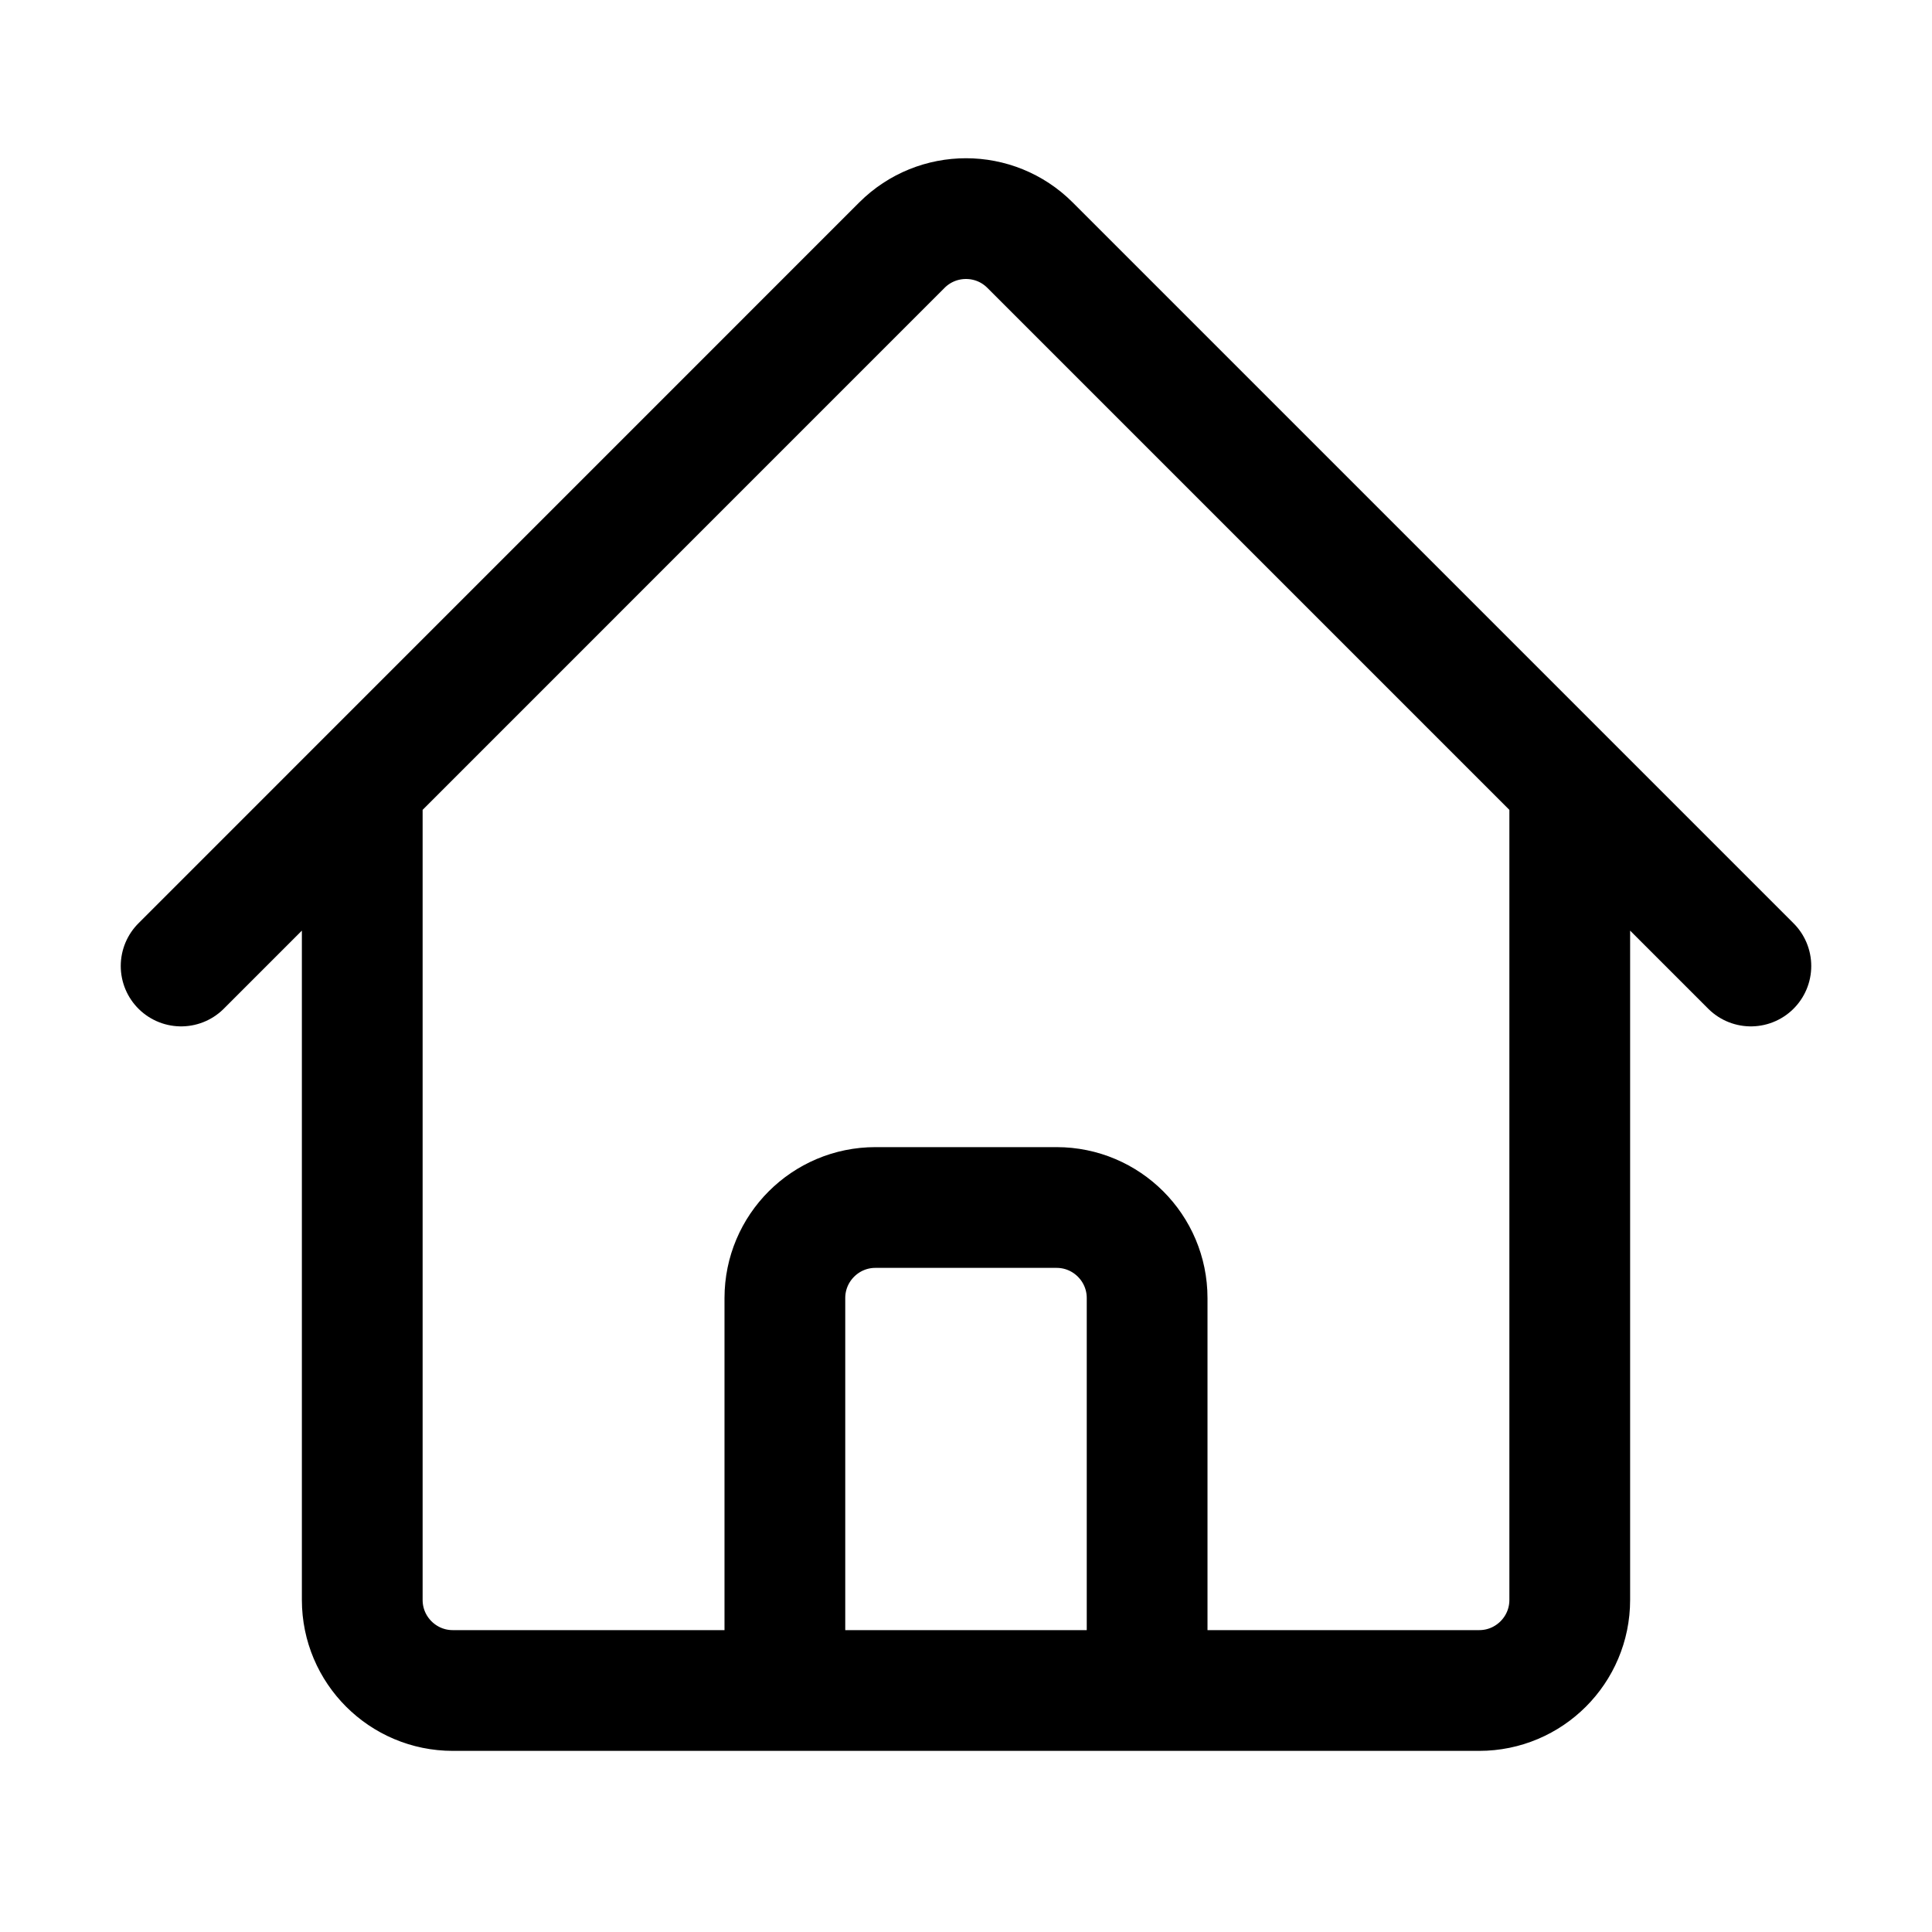
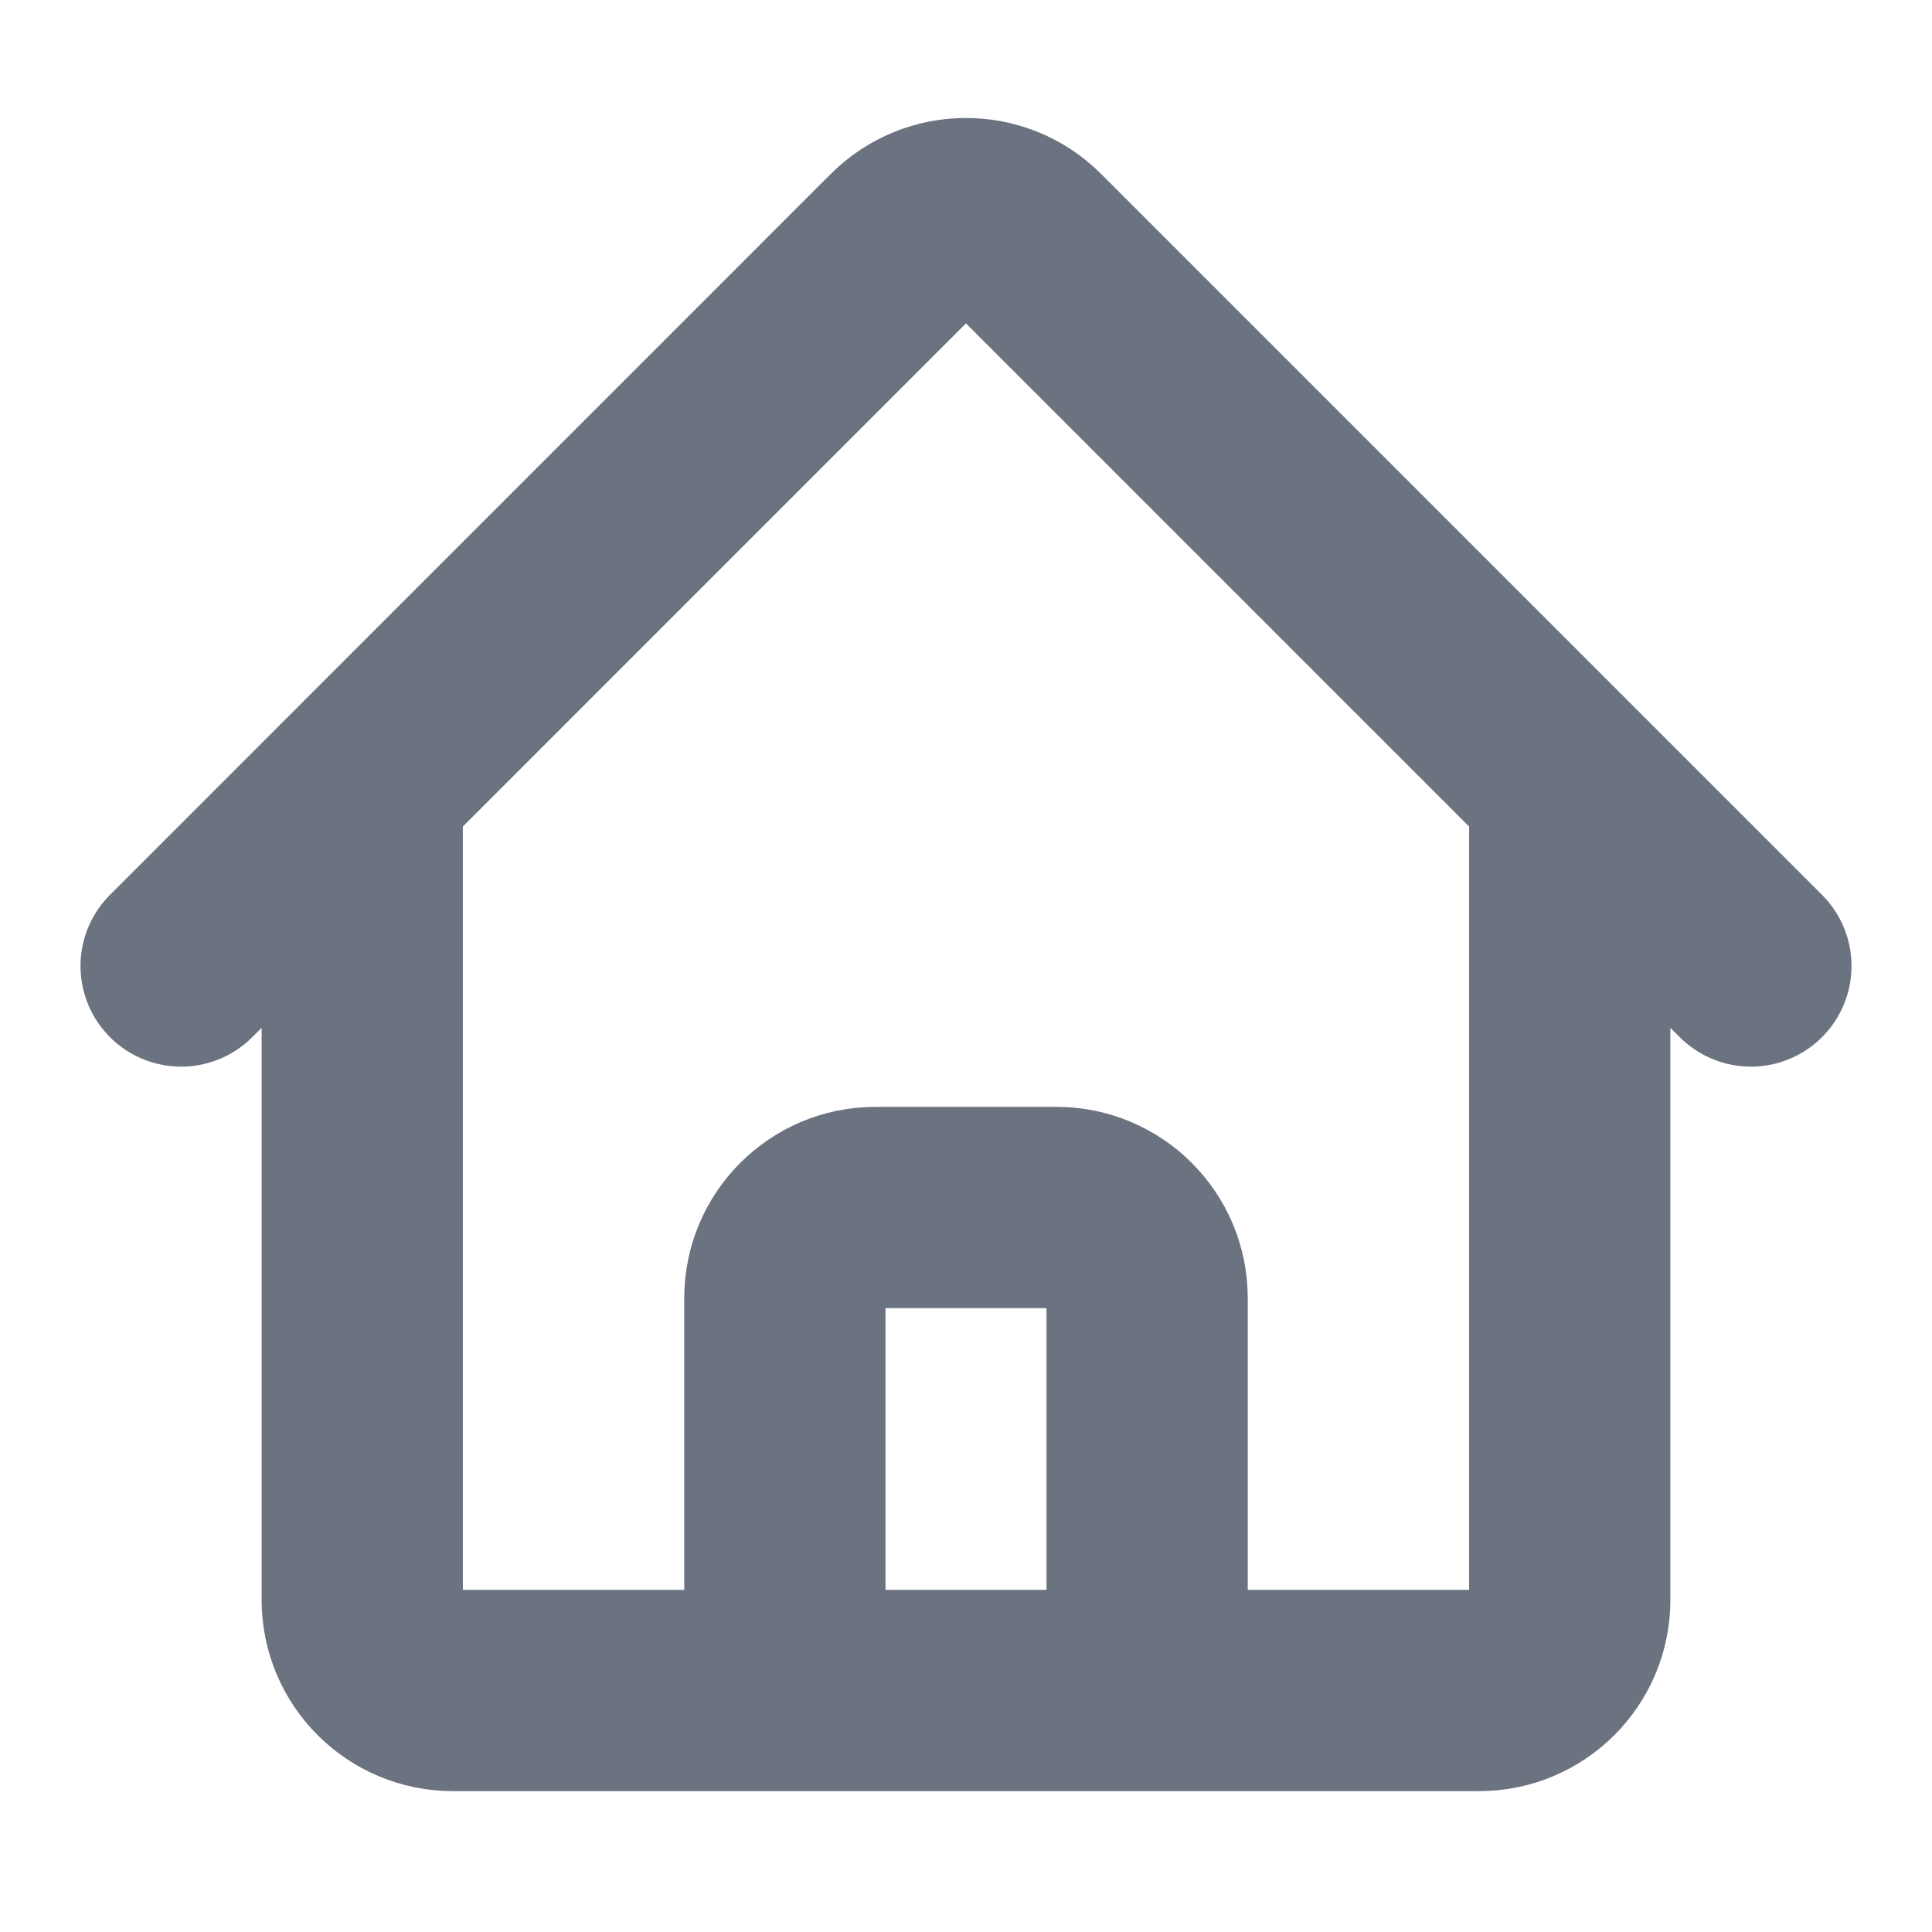
- <svg xmlns="http://www.w3.org/2000/svg" data-slot="icon" fill="none" stroke-width="1.5" stroke="currentColor" viewBox="0 0 24 24" aria-hidden="true">
+ <svg xmlns="http://www.w3.org/2000/svg" data-slot="icon" fill="none" stroke-width="2.5" stroke="#6B7280" viewBox="0 0 24 24" aria-hidden="true">
  <path stroke-linecap="round" stroke-linejoin="round" d="m2.25 12 8.954-8.955c.44-.439 1.152-.439 1.591 0L21.75 12M4.5 9.75v10.125c0 .621.504 1.125 1.125 1.125H9.75v-4.875c0-.621.504-1.125 1.125-1.125h2.25c.621 0 1.125.504 1.125 1.125V21h4.125c.621 0 1.125-.504 1.125-1.125V9.75M8.25 21h8.25" />
</svg>
